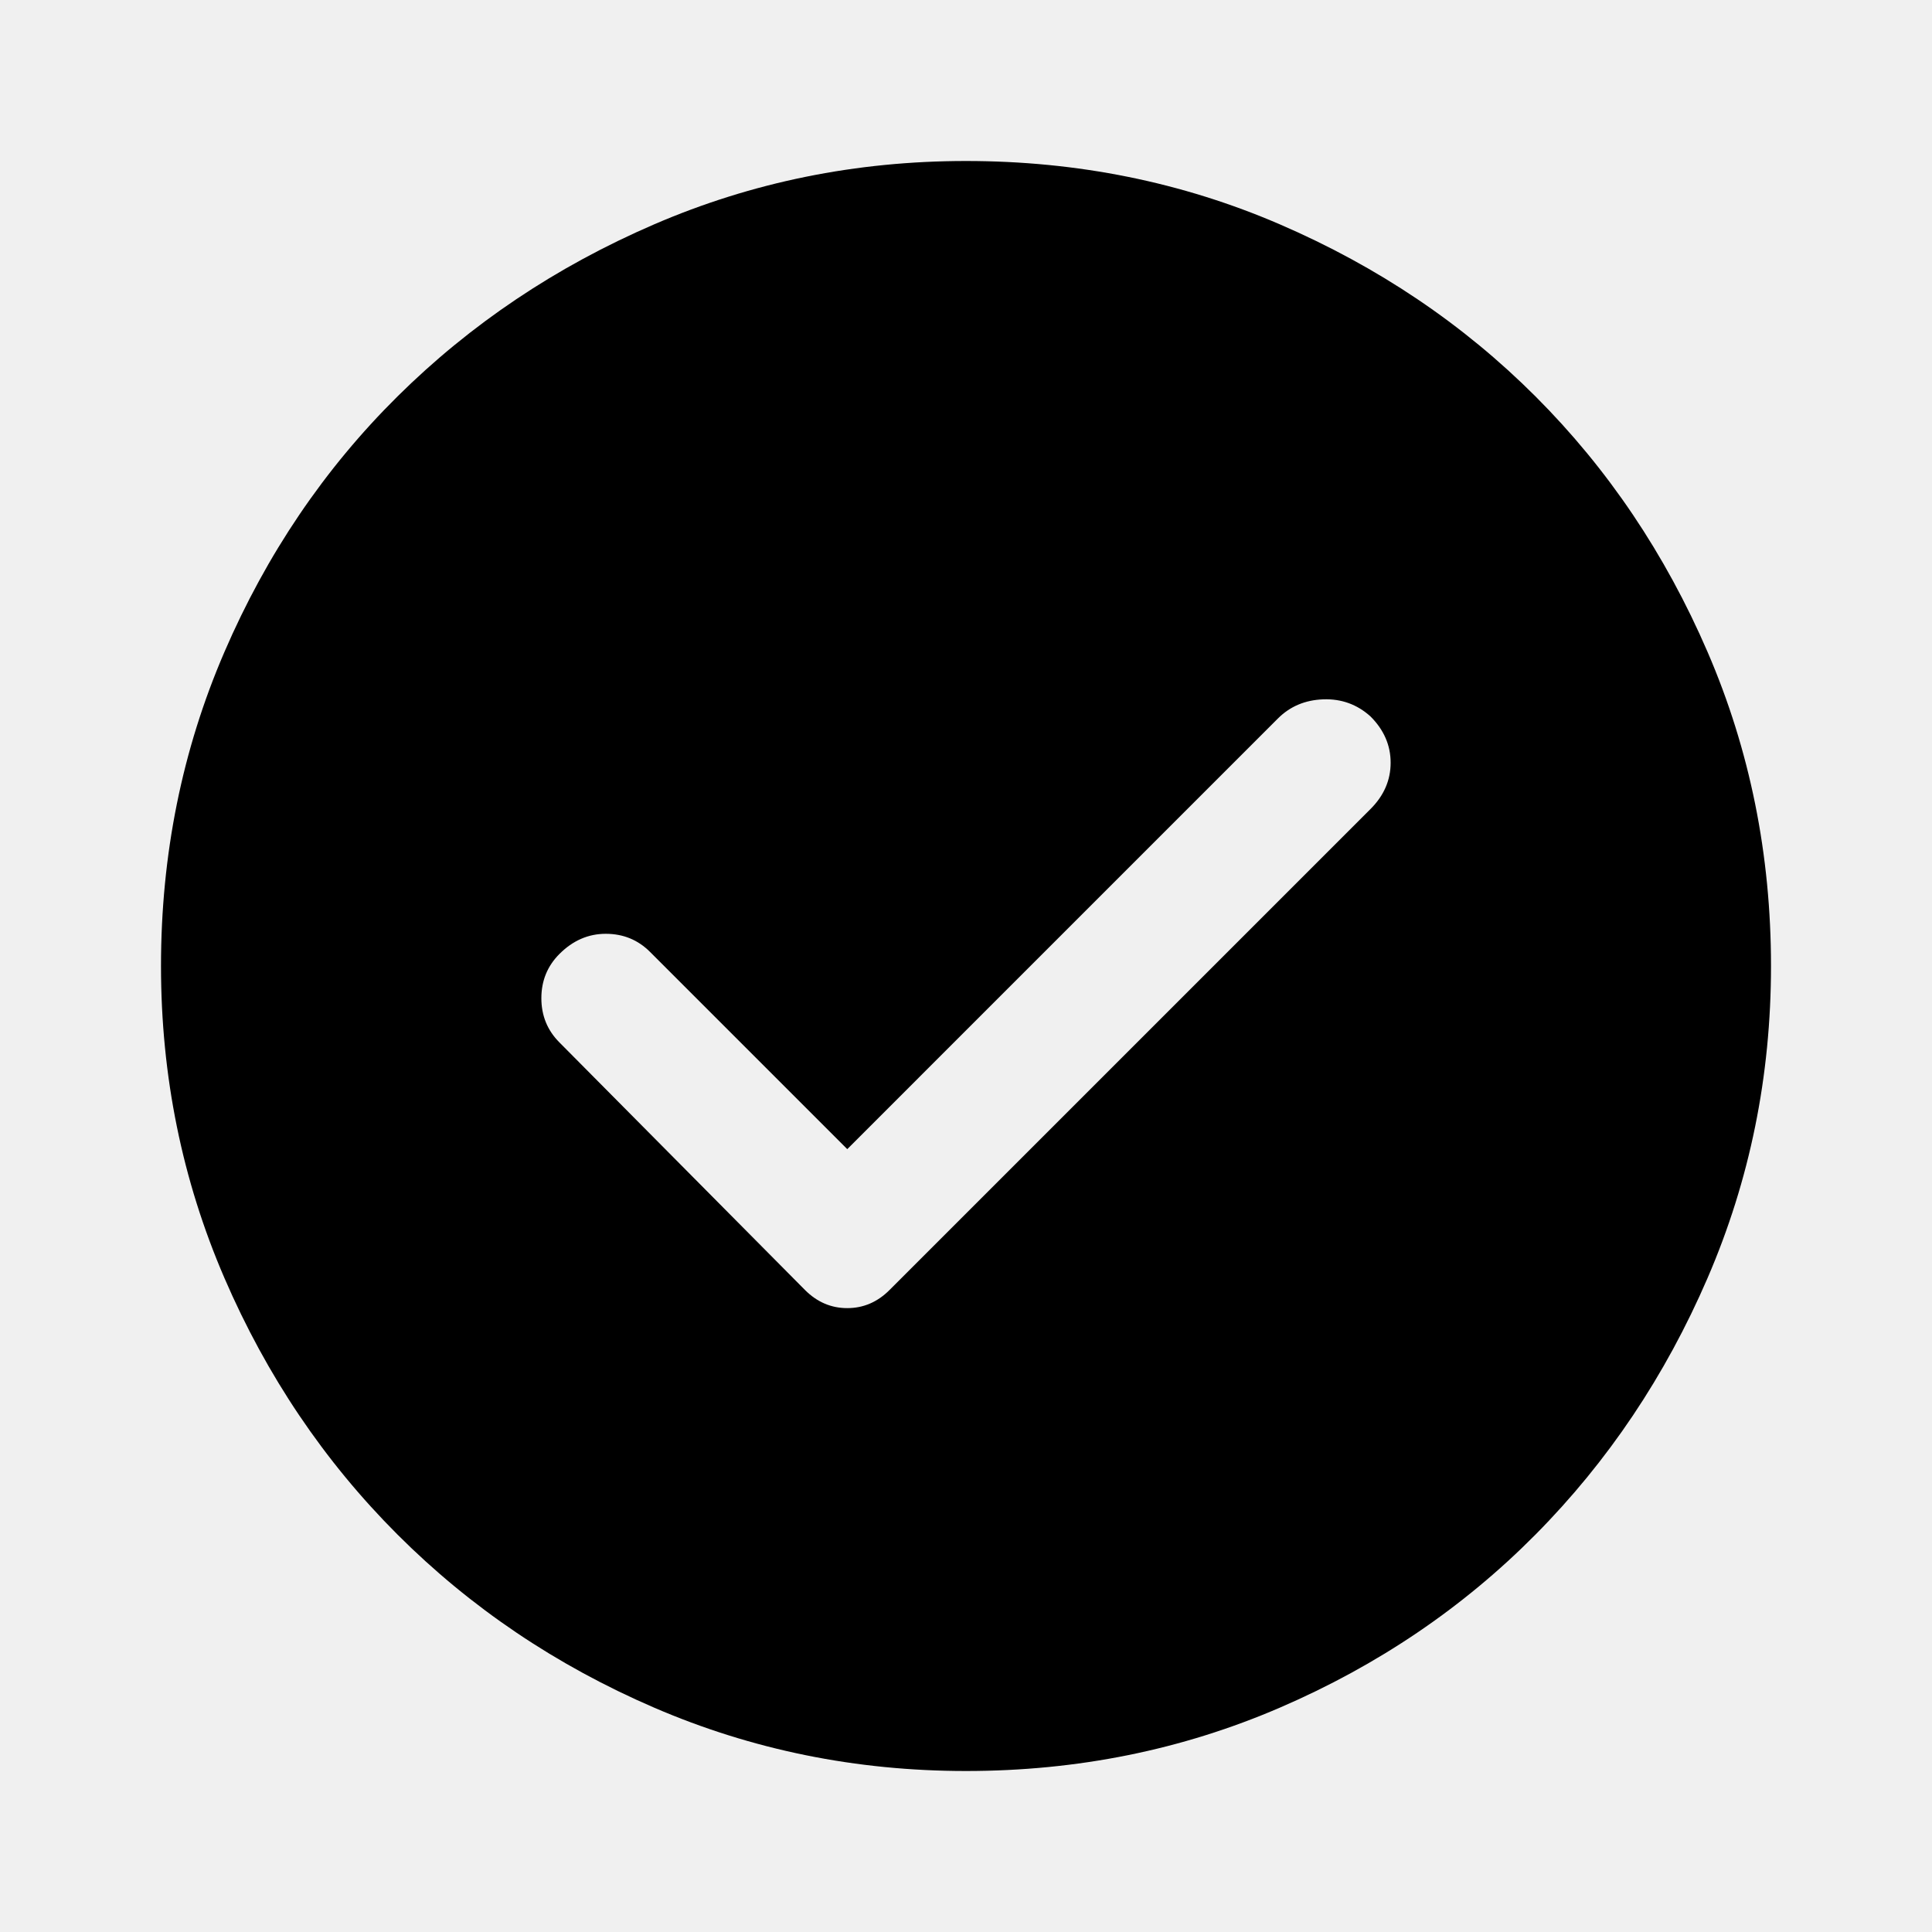
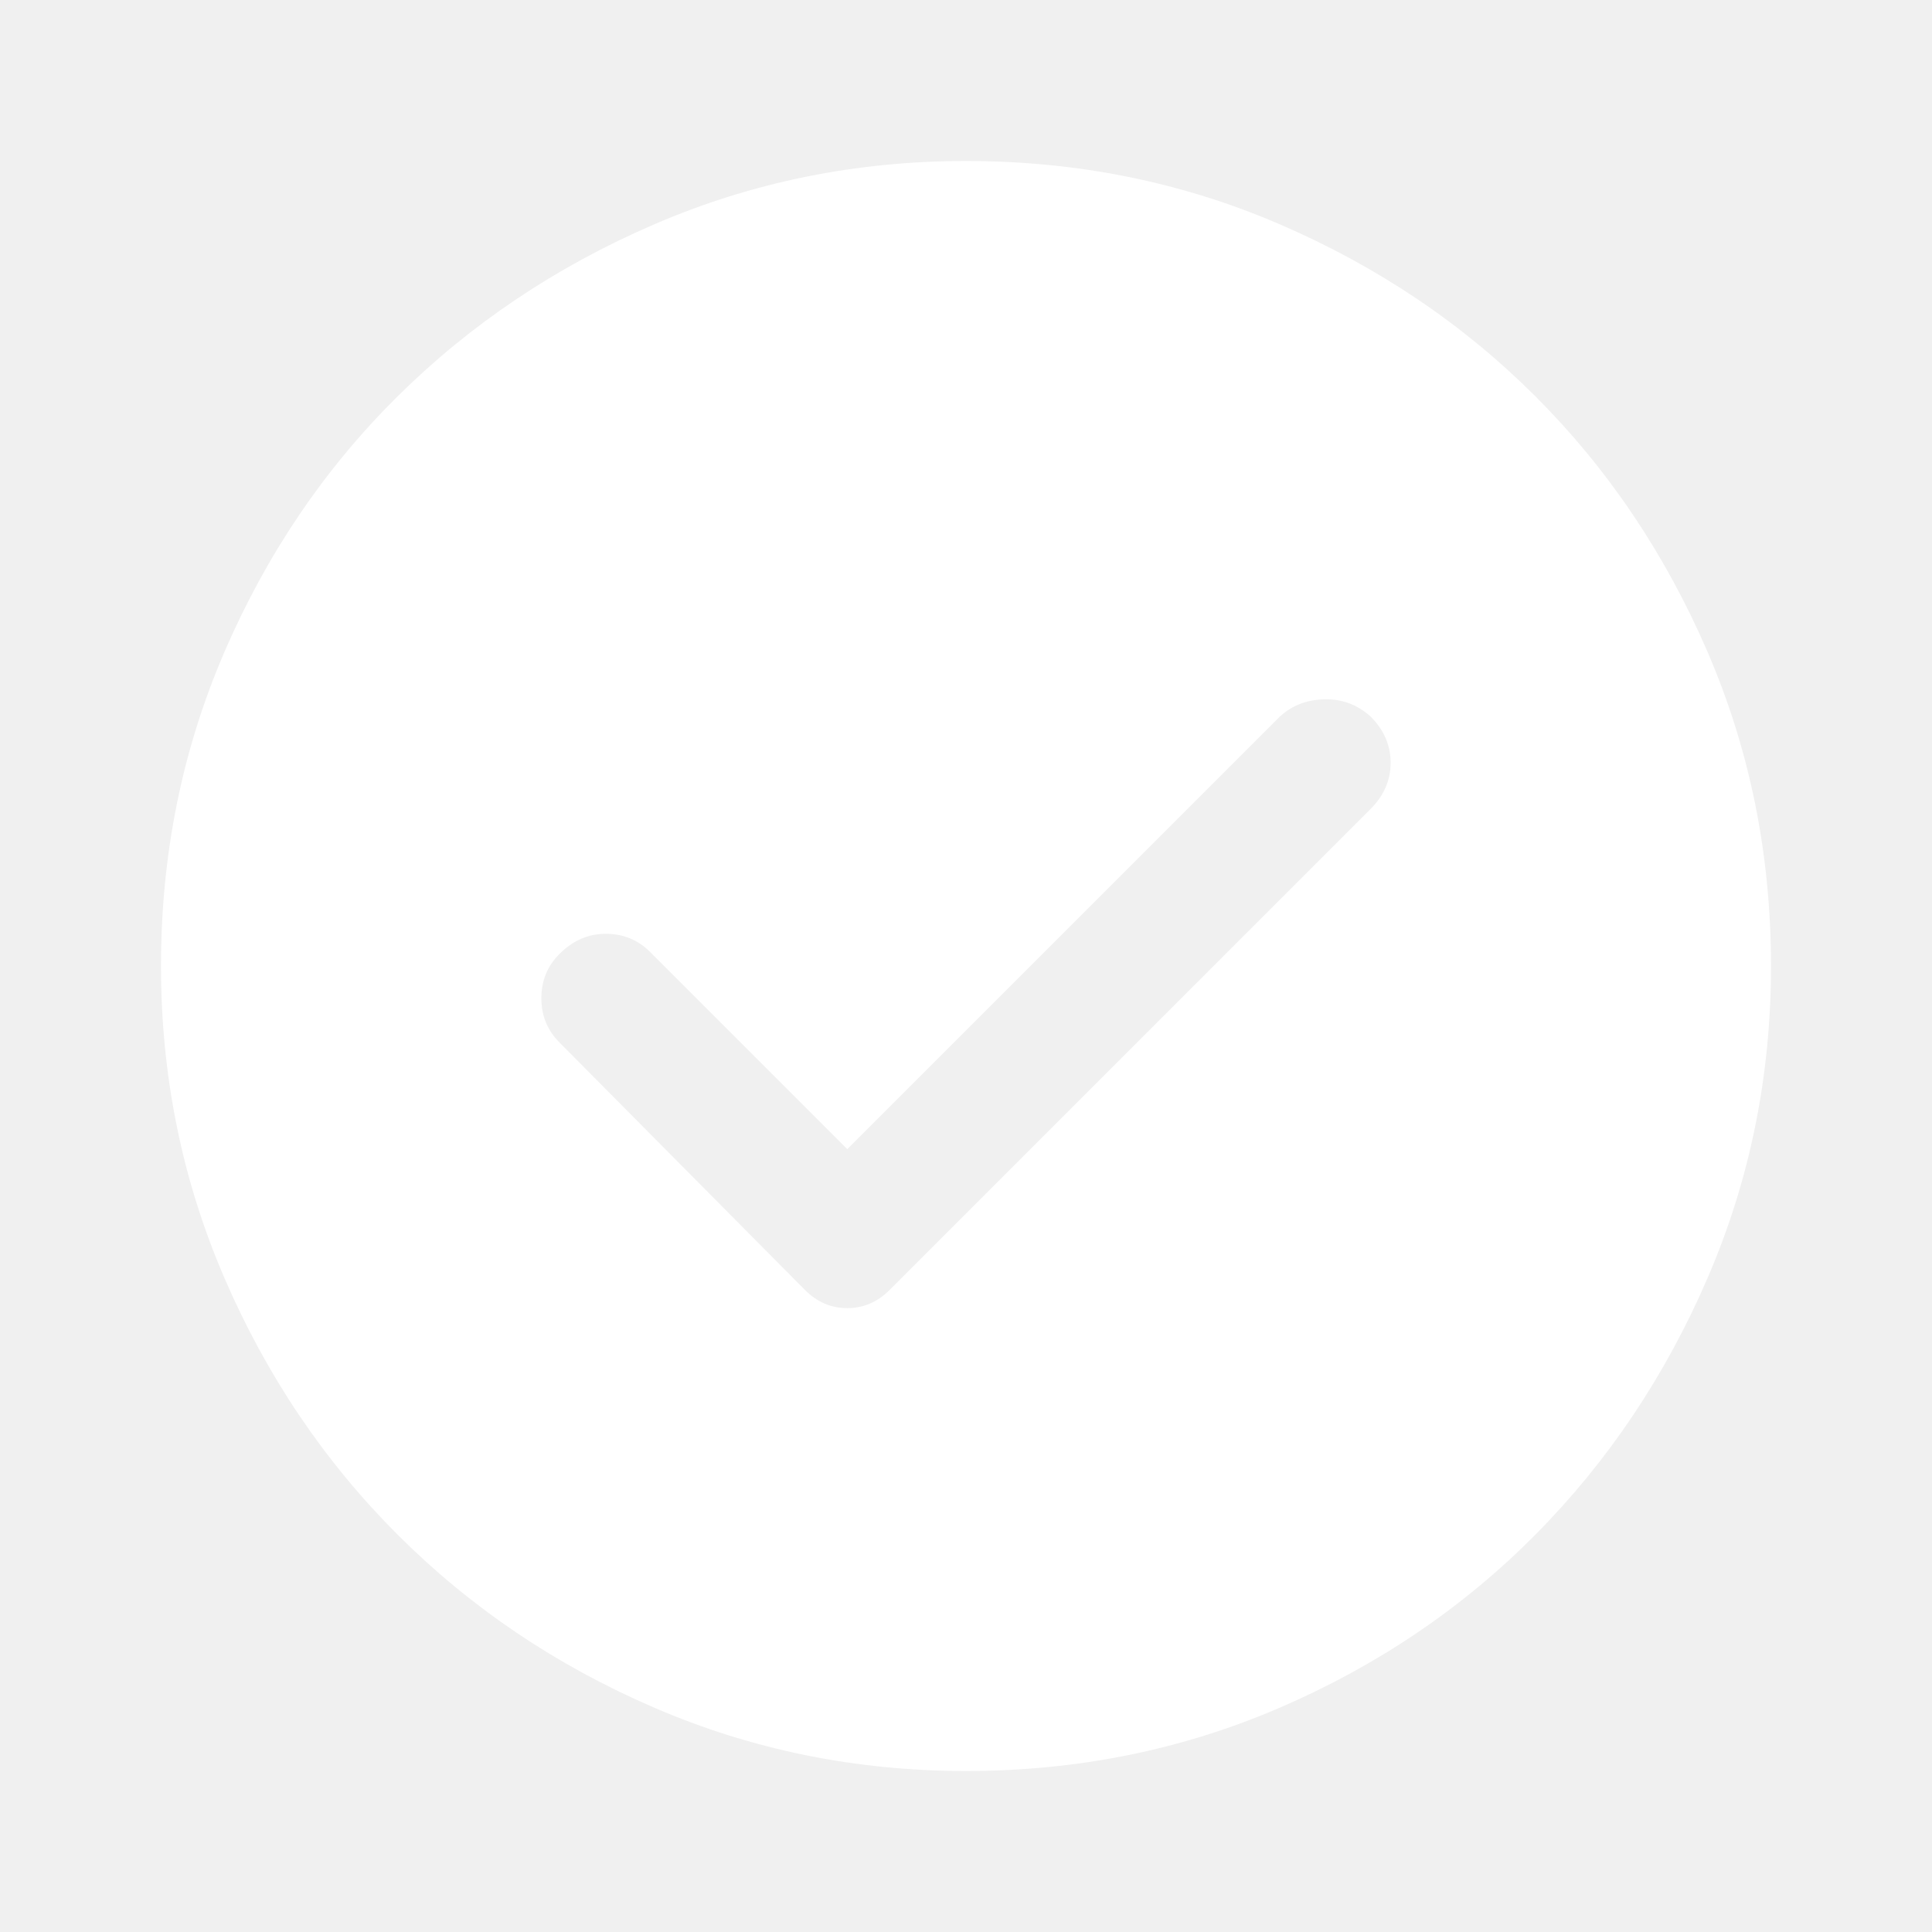
- <svg xmlns="http://www.w3.org/2000/svg" height="48" viewBox="0 -960 960 960" width="48">
+ <svg xmlns="http://www.w3.org/2000/svg" fill="#FFFFFF" height="48" viewBox="0 -960 960 960" width="48">
  <path d="m421-389-98-98q-9-9-22-9t-23 10q-9 9-9 22t9 22l122 123q9 9 21 9t21-9l239-239q10-10 10-23t-10-23q-10-9-23.5-8.5T635-603L421-389Zm59 309q-82 0-155-31.5t-127.5-86Q143-252 111.5-325T80-480q0-83 31.5-156t86-127Q252-817 325-848.5T480-880q83 0 156 31.5T763-763q54 54 85.5 127T880-480q0 82-31.5 155T763-197.5q-54 54.5-127 86T480-80Z" />
</svg>
